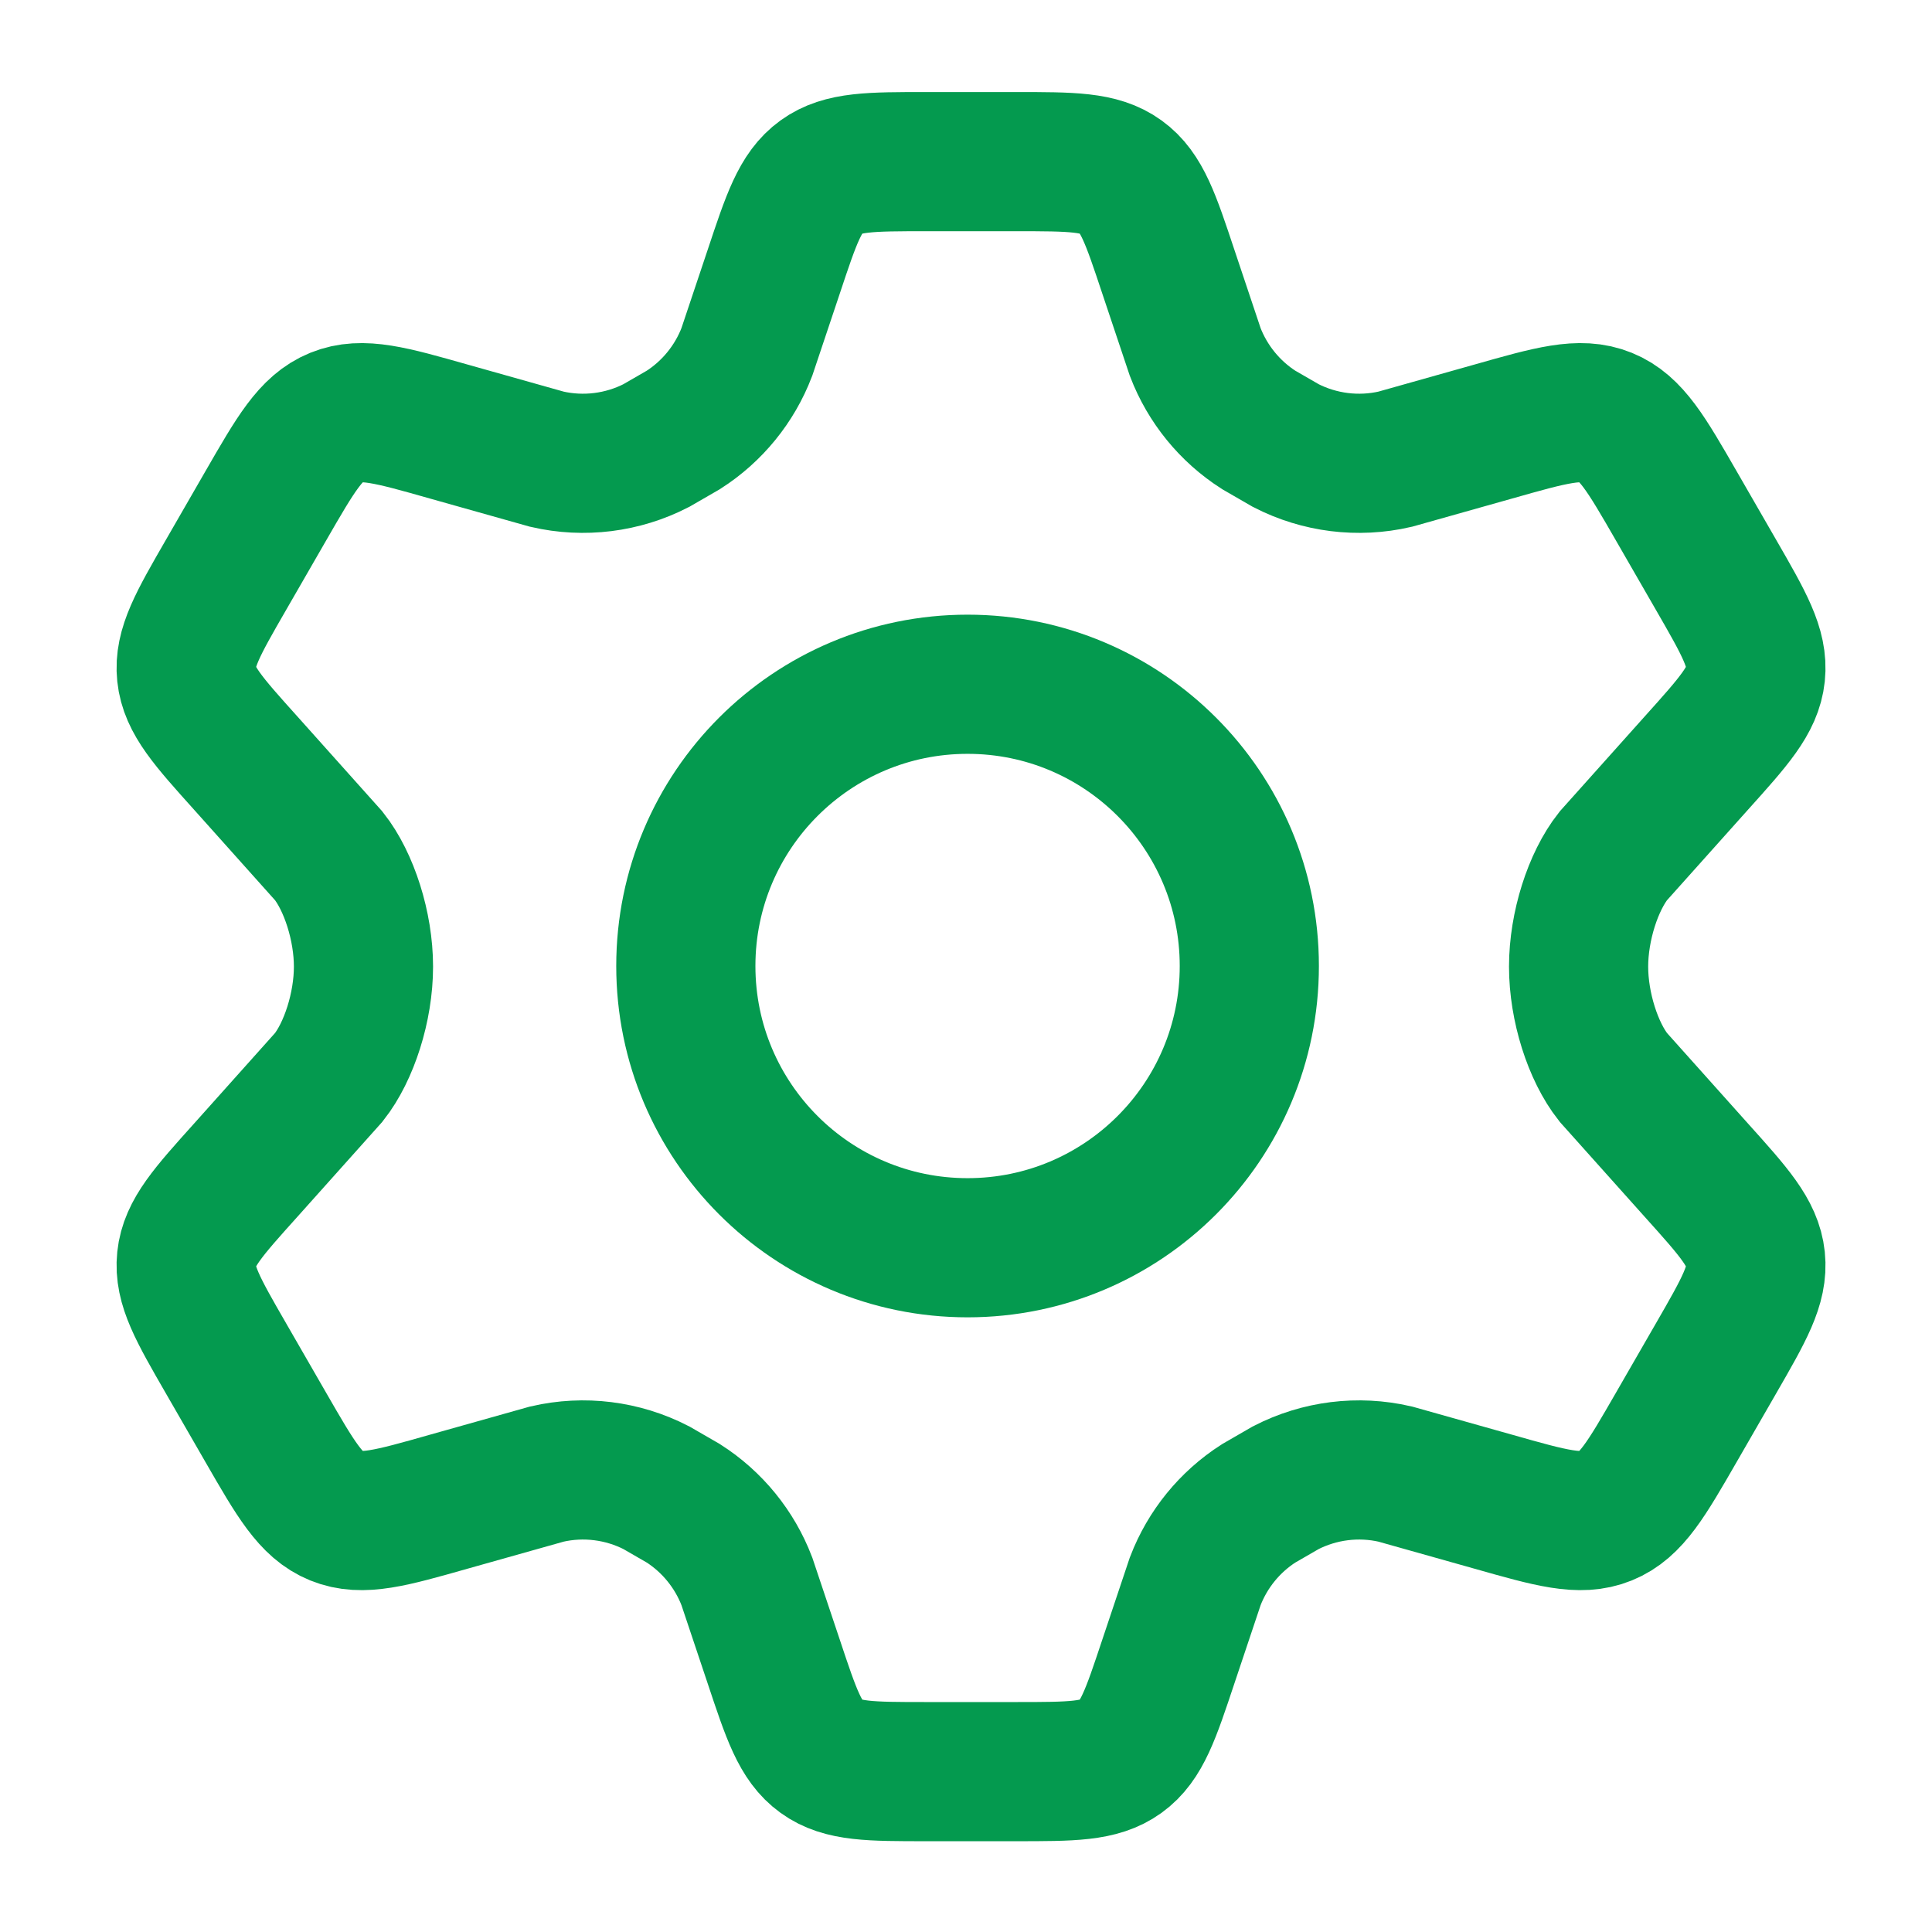
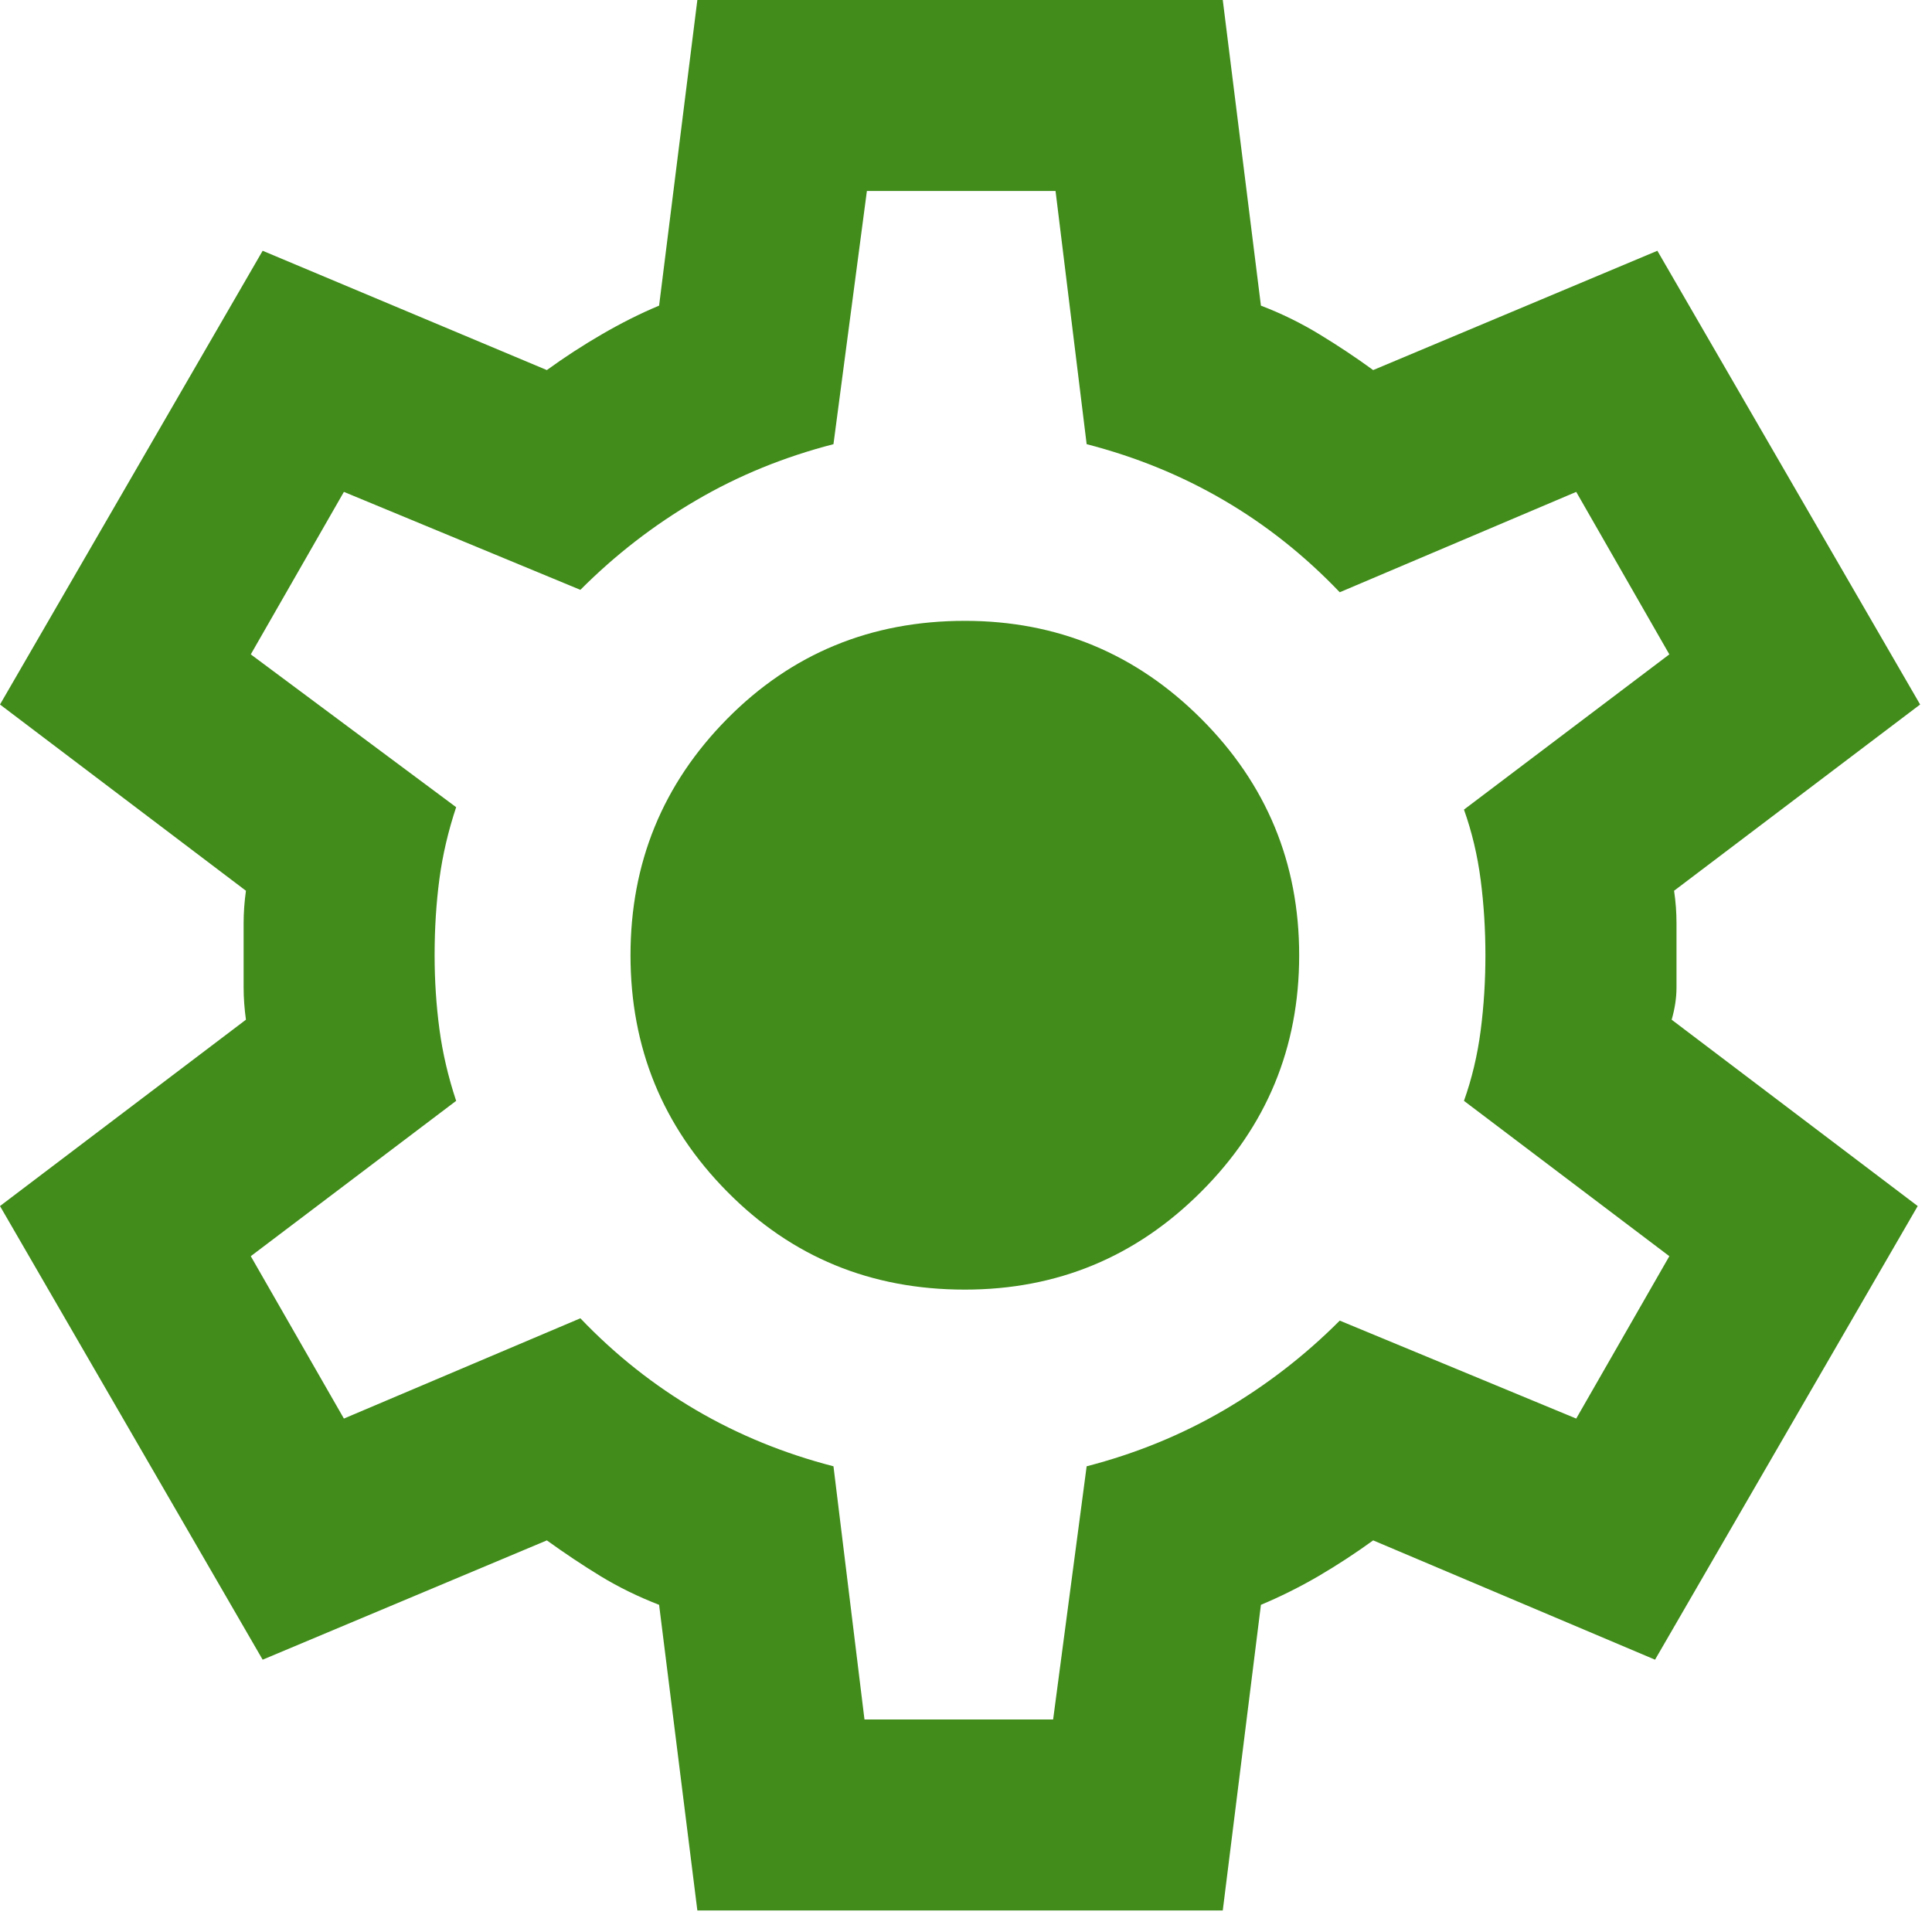
- <svg xmlns="http://www.w3.org/2000/svg" width="118" height="118" viewBox="0 0 118 118" fill="none">
-   <path d="M104.811 35.112L102.384 30.9C100.549 27.715 99.631 26.122 98.07 25.487C96.508 24.852 94.742 25.354 91.21 26.356L85.211 28.046C82.956 28.566 80.591 28.271 78.532 27.213L76.876 26.257C75.11 25.126 73.752 23.459 73 21.499L71.359 16.596C70.279 13.35 69.739 11.728 68.454 10.8C67.169 9.872 65.462 9.872 62.048 9.872H56.567C53.153 9.872 51.446 9.872 50.161 10.8C48.876 11.728 48.336 13.35 47.256 16.596L45.614 21.499C44.863 23.459 43.505 25.126 41.739 26.257L40.083 27.213C38.024 28.271 35.658 28.566 33.404 28.046L27.404 26.356C23.872 25.354 22.107 24.852 20.545 25.487C18.984 26.122 18.066 27.715 16.231 30.9L13.804 35.112C12.083 38.097 11.223 39.59 11.39 41.179C11.557 42.769 12.709 44.049 15.012 46.611L20.081 52.278C21.32 53.846 22.2 56.58 22.2 59.038C22.2 61.497 21.32 64.229 20.081 65.798L15.012 71.466C12.709 74.027 11.557 75.308 11.39 76.897C11.223 78.486 12.083 79.979 13.804 82.964L16.231 87.176C18.066 90.361 18.984 91.954 20.545 92.589C22.107 93.224 23.872 92.723 27.404 91.72L33.404 90.031C35.659 89.51 38.025 89.806 40.084 90.864L41.74 91.82C43.505 92.951 44.863 94.617 45.614 96.577L47.256 101.481C48.336 104.726 48.876 106.349 50.161 107.277C51.446 108.205 53.153 108.205 56.567 108.205H62.048C65.462 108.205 67.169 108.205 68.454 107.277C69.739 106.349 70.279 104.726 71.359 101.481L73.001 96.577C73.752 94.617 75.109 92.951 76.875 91.82L78.531 90.864C80.59 89.806 82.956 89.51 85.211 90.031L91.21 91.72C94.742 92.723 96.508 93.224 98.07 92.589C99.631 91.954 100.549 90.361 102.384 87.176L104.811 82.964C106.531 79.979 107.391 78.486 107.225 76.897C107.057 75.308 105.906 74.027 103.603 71.466L98.533 65.798C97.294 64.229 96.415 61.497 96.415 59.038C96.415 56.58 97.295 53.846 98.533 52.278L103.603 46.611C105.906 44.049 107.057 42.769 107.225 41.179C107.391 39.59 106.531 38.097 104.811 35.112Z" stroke="#049A4F" stroke-width="8.5" stroke-linecap="round" />
-   <path d="M76.304 59C76.304 68.504 68.6 76.208 59.096 76.208C49.592 76.208 41.888 68.504 41.888 59C41.888 49.496 49.592 41.792 59.096 41.792C68.6 41.792 76.304 49.496 76.304 59Z" stroke="#049A4F" stroke-width="8.5" />
+ <svg xmlns="http://www.w3.org/2000/svg" width="20" height="20" viewBox="0 0 20 20" fill="none">
+   <path opacity="0.9" d="M7.219 19.777L6.823 16.613C6.609 16.53 6.407 16.432 6.218 16.317C6.028 16.201 5.843 16.077 5.661 15.946L2.719 17.181L0 12.485L2.546 10.556C2.53 10.441 2.522 10.329 2.522 10.222V9.555C2.522 9.447 2.53 9.336 2.546 9.221L0 7.293L2.719 2.596L5.661 3.831C5.843 3.699 6.032 3.576 6.23 3.461C6.428 3.346 6.626 3.246 6.823 3.164L7.219 0H12.658L13.053 3.164C13.268 3.246 13.47 3.346 13.659 3.461C13.848 3.576 14.034 3.699 14.215 3.831L17.157 2.596L19.877 7.293L17.33 9.221C17.347 9.336 17.355 9.447 17.355 9.555V10.222C17.355 10.329 17.338 10.441 17.305 10.556L19.852 12.485L17.133 17.181L14.215 15.946C14.034 16.077 13.845 16.201 13.647 16.317C13.449 16.432 13.251 16.53 13.053 16.613L12.658 19.777H7.219ZM8.949 17.8H10.902L11.249 15.179C11.76 15.047 12.233 14.853 12.67 14.598C13.107 14.342 13.507 14.034 13.869 13.671L16.317 14.685L17.281 13.004L15.155 11.396C15.237 11.166 15.295 10.922 15.328 10.667C15.361 10.412 15.377 10.152 15.377 9.889C15.377 9.625 15.361 9.365 15.328 9.11C15.295 8.854 15.237 8.611 15.155 8.381L17.281 6.774L16.317 5.092L13.869 6.131C13.507 5.752 13.107 5.434 12.67 5.179C12.233 4.923 11.76 4.73 11.249 4.598L10.927 1.977H8.974L8.628 4.598C8.117 4.73 7.643 4.923 7.207 5.179C6.77 5.434 6.37 5.743 6.008 6.106L3.56 5.092L2.596 6.774L4.722 8.356C4.64 8.603 4.582 8.85 4.549 9.097C4.516 9.345 4.499 9.608 4.499 9.889C4.499 10.152 4.516 10.408 4.549 10.655C4.582 10.902 4.64 11.149 4.722 11.396L2.596 13.004L3.56 14.685L6.008 13.647C6.37 14.026 6.77 14.342 7.207 14.598C7.643 14.853 8.117 15.047 8.628 15.179L8.949 17.8ZM9.988 13.35C10.944 13.35 11.76 13.012 12.435 12.336C13.111 11.661 13.449 10.845 13.449 9.889C13.449 8.933 13.111 8.117 12.435 7.441C11.76 6.766 10.944 6.427 9.988 6.427C9.015 6.427 8.195 6.766 7.528 7.441C6.86 8.117 6.527 8.933 6.527 9.889C6.527 10.845 6.86 11.661 7.528 12.336C8.195 13.012 9.015 13.35 9.988 13.35Z" fill="#2C7F02" />
</svg>
